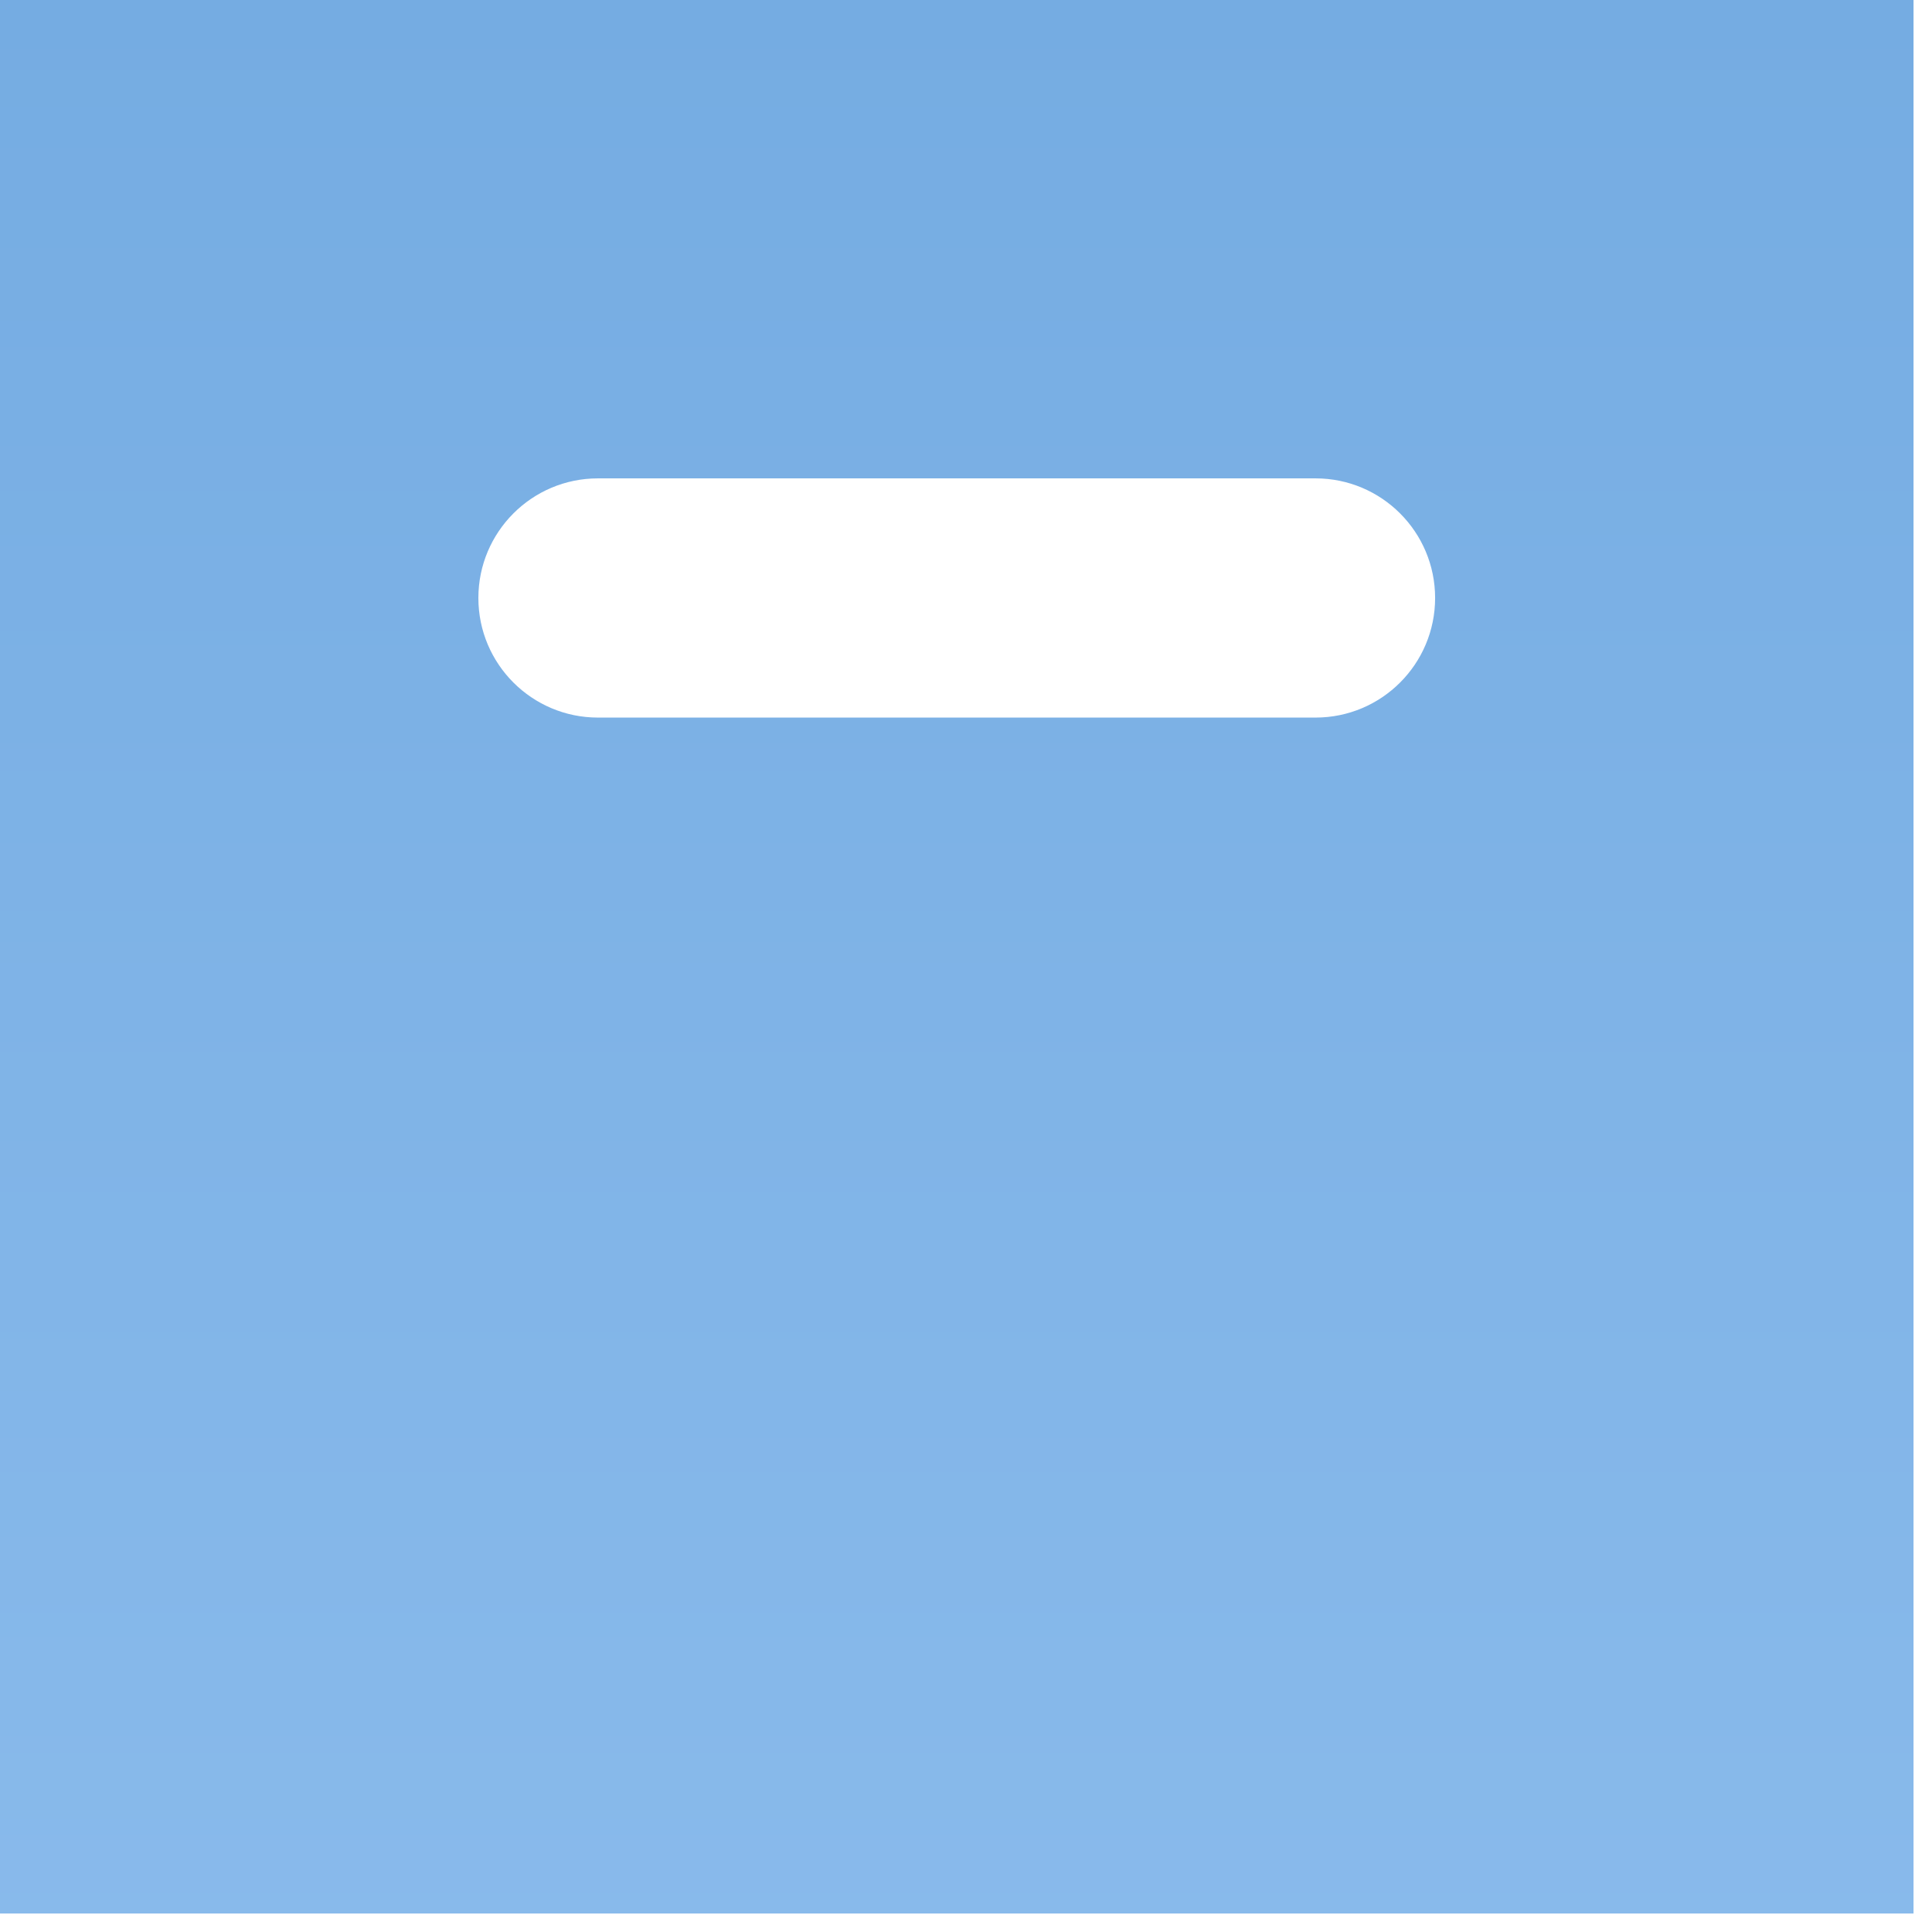
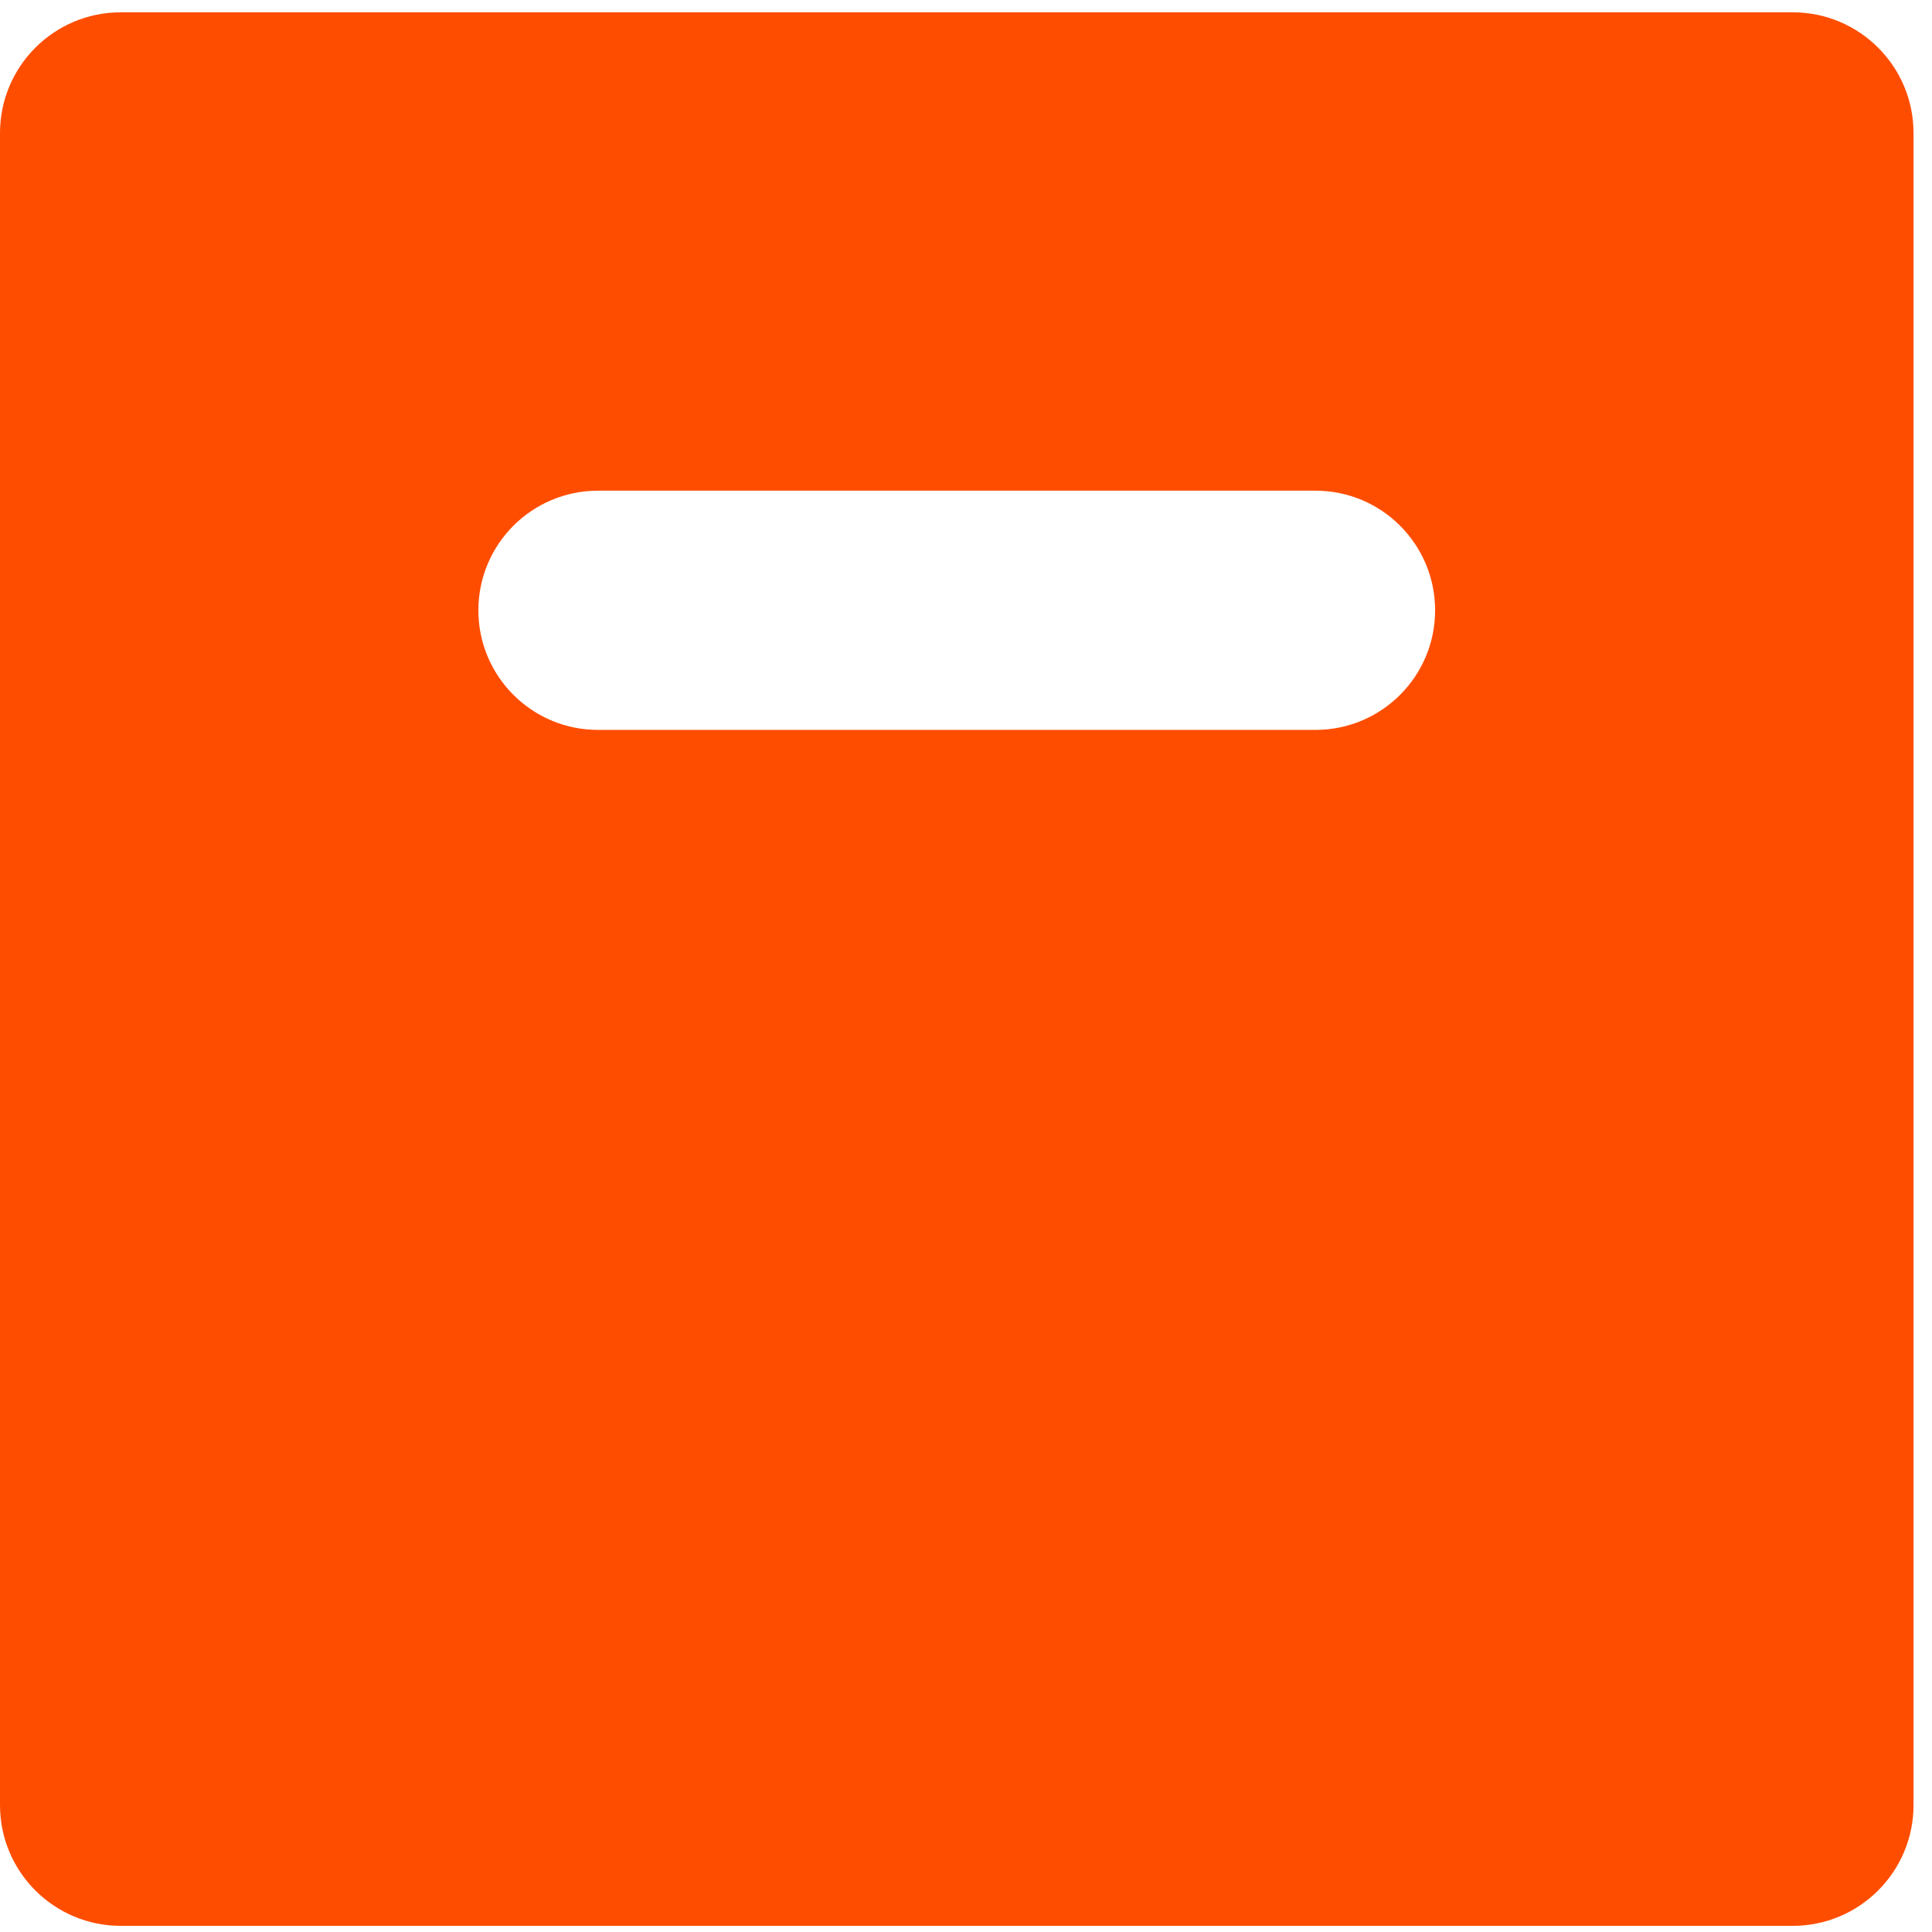
<svg xmlns="http://www.w3.org/2000/svg" width="48" height="48" viewBox="0 0 48 48" fill="none">
-   <path fill-rule="evenodd" clip-rule="evenodd" d="M0 0V47.541H47.541V0H0ZM32.684 17.828H14.856C13.216 17.828 11.885 16.497 11.885 14.857C11.885 13.216 13.216 11.885 14.856 11.885H32.684C34.325 11.885 35.655 13.216 35.655 14.857C35.655 16.497 34.325 17.828 32.684 17.828Z" fill="url(#paint0_linear_1012_27)" />
-   <defs>
-     <linearGradient id="paint0_linear_1012_27" x1="23.77" y1="0" x2="23.77" y2="101.023" gradientUnits="userSpaceOnUse">
-       <stop stop-color="#75ACE2" />
-       <stop offset="1" stop-color="#9EC9F5" />
-     </linearGradient>
-   </defs>
+   <path fill-rule="evenodd" clip-rule="evenodd" d="M0 3.306V44.847C0 46.504 1.343 47.847 3 47.847H44.541C46.197 47.847 47.541 46.504 47.541 44.847V3.306C47.541 1.649 46.197 0.306 44.541 0.306H3C1.343 0.306 0 1.649 0 3.306ZM32.684 18.134H14.856C13.216 18.134 11.885 16.803 11.885 15.163C11.885 13.522 13.216 12.191 14.856 12.191H32.684C34.325 12.191 35.655 13.522 35.655 15.163C35.655 16.803 34.325 18.134 32.684 18.134Z" fill="#FF4D00" />
</svg>
